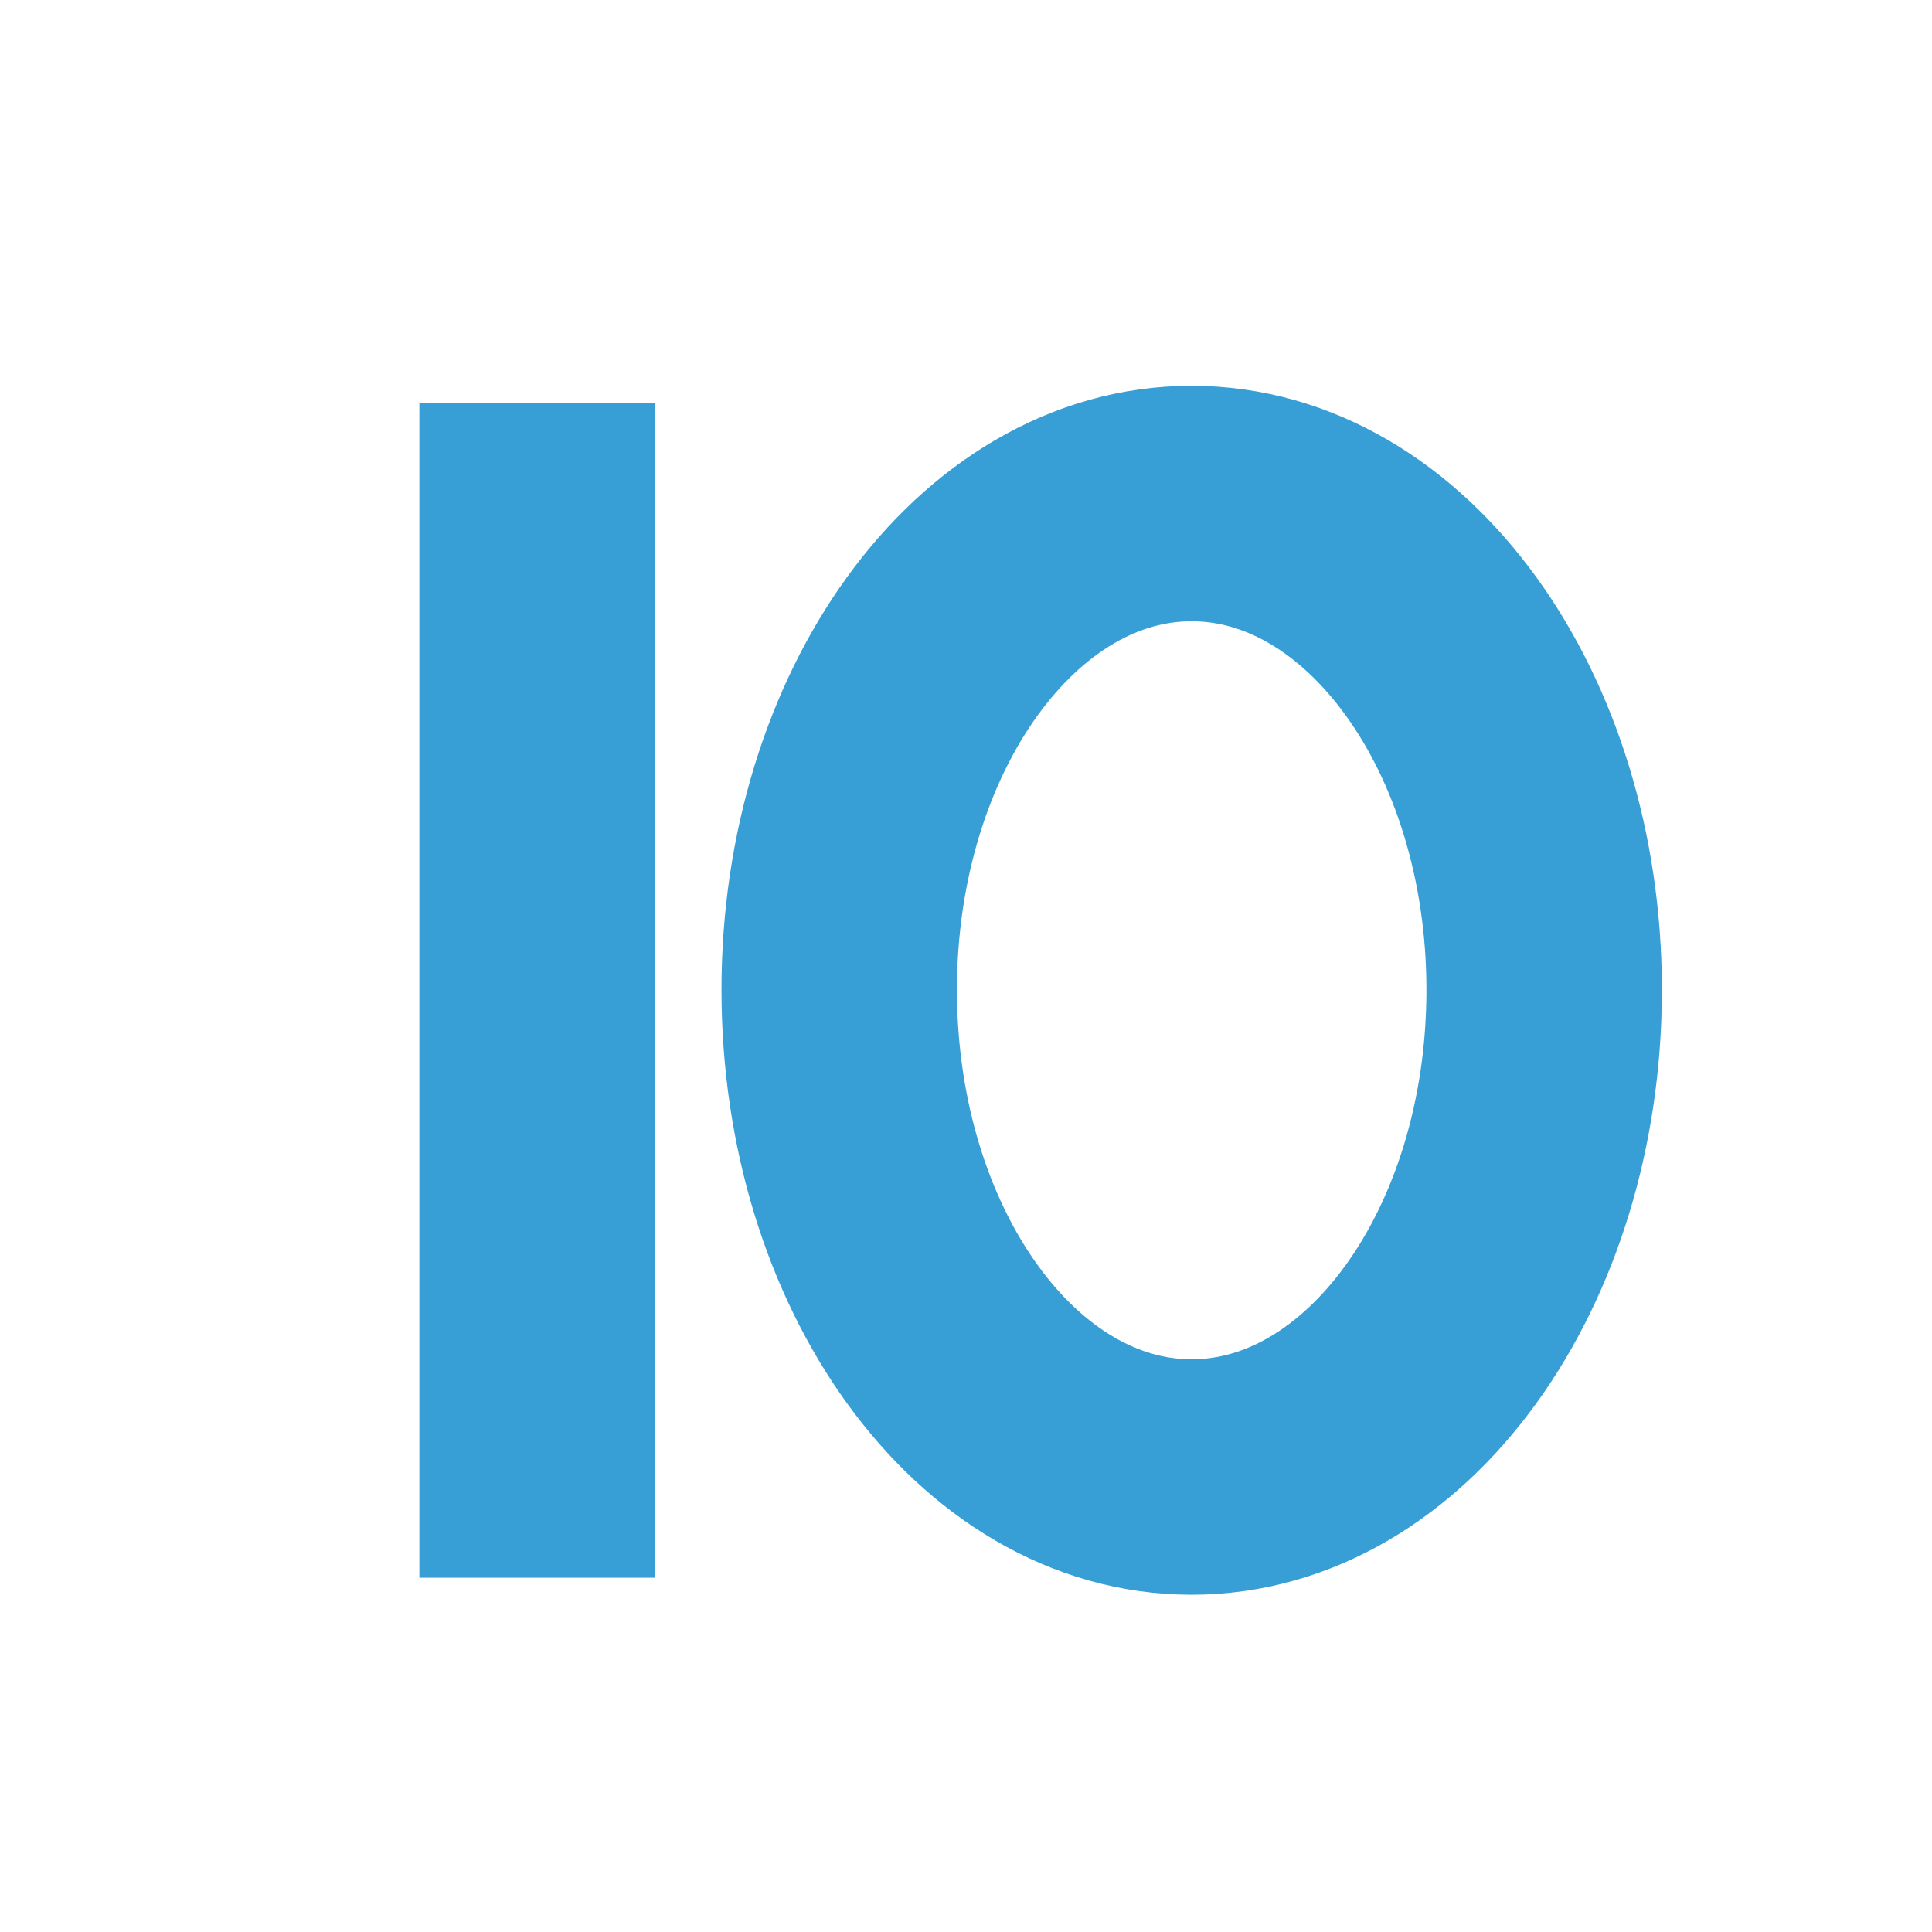
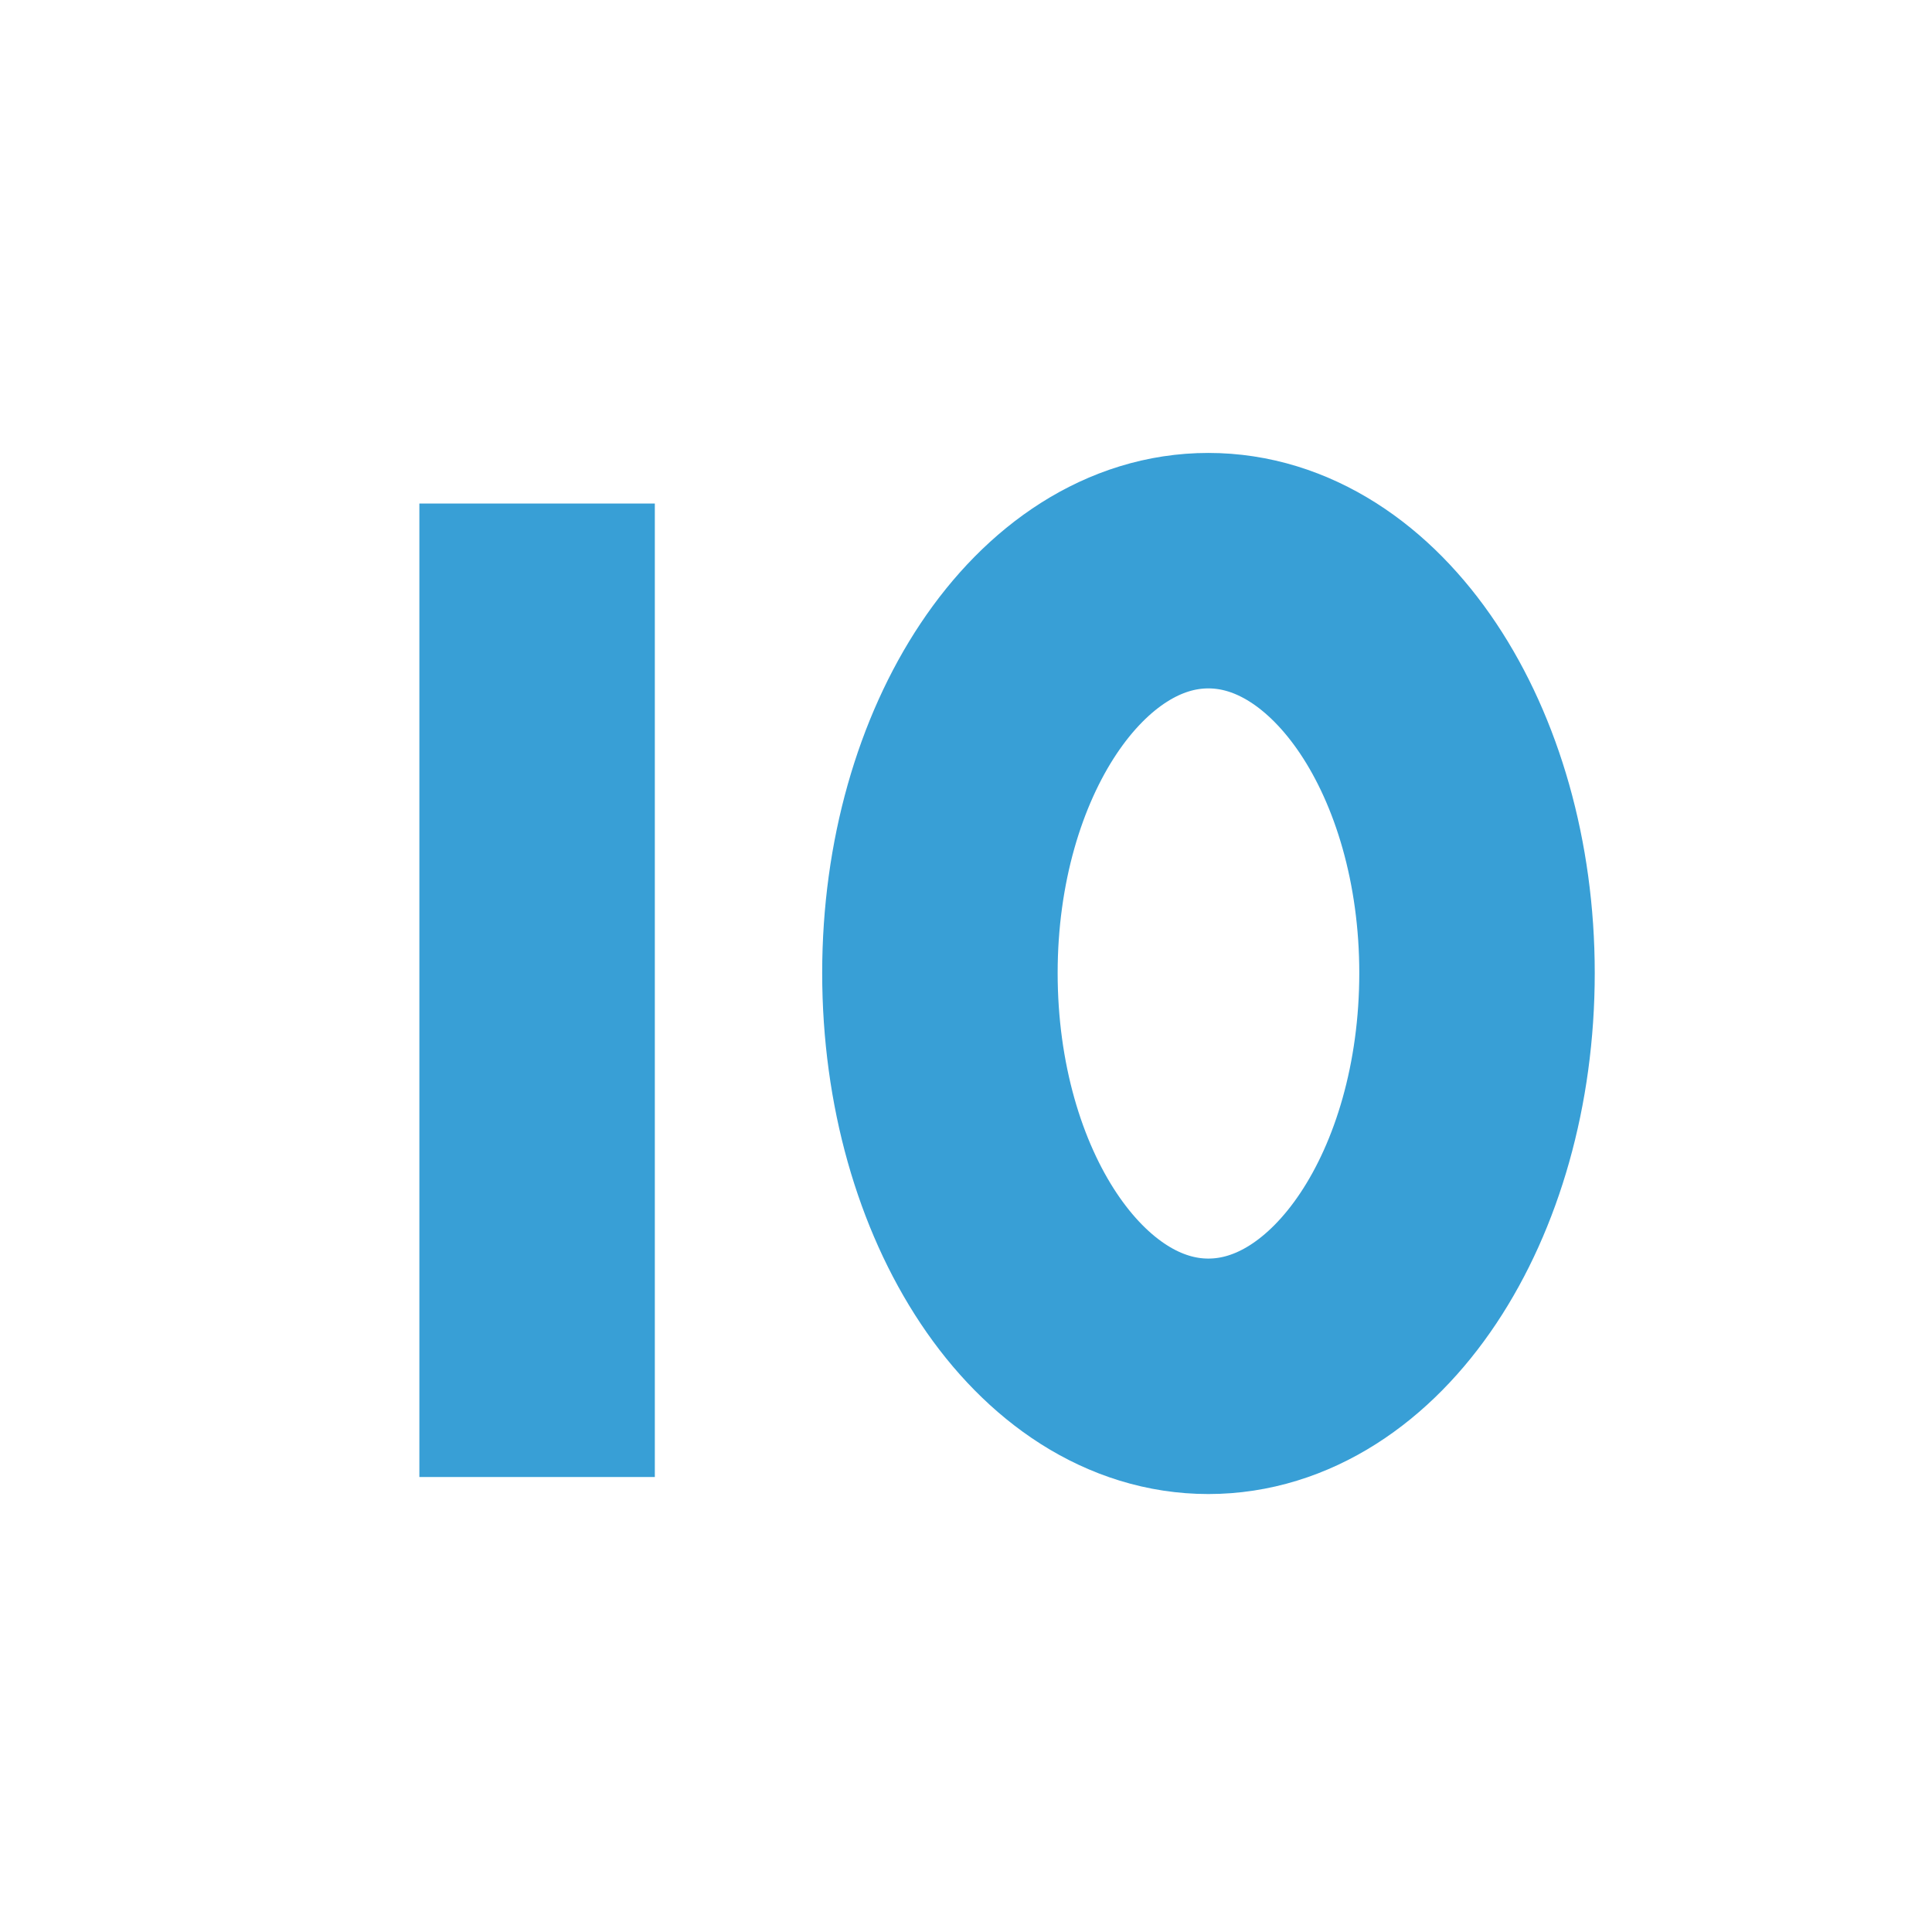
<svg xmlns="http://www.w3.org/2000/svg" width="16" height="16" viewBox="0 0 16 16" fill="none">
  <defs>
    <style type="text/css">
            .base{
            stroke-width:1.95;
            stroke-linecap:butt;
            stroke-linejoin:miter;
            stroke-miterlimit:10;
            fill:none;
            }
            .st1{
            stroke:#389FD6;
            }
        </style>
  </defs>
-   <path class="base st1" d="M 4.448 3.336 L 4.448 13.066" />
-   <path class="base st1" d="M 12.788 8.197 C 12.788 10.428 11.48 12.232 9.868 12.232 C 8.258 12.232 6.95 10.428 6.95 8.197 C 6.95 5.975 8.258 4.17 9.868 4.17 C 11.48 4.17 12.788 5.975 12.788 8.197 Z M 12.788 8.197" />
+   <path class="base st1" d="M 4.448 4.17 L 4.448 12.232" style="" transform="matrix(1, 0, 0, 1, 0, 2.842170943040401e-14)" />
+   <path class="base st1" d="M 12.232 8.058 C 12.232 9.905 11.235 11.398 10.007 11.398 C 8.781 11.398 7.784 9.905 7.784 8.058 C 7.784 6.22 8.781 4.726 10.007 4.726 C 11.235 4.726 12.232 6.22 12.232 8.058 Z M 12.232 8.058" style="" transform="matrix(1, 0, 0, 1, 0, 2.842170943040401e-14)" />
</svg>
